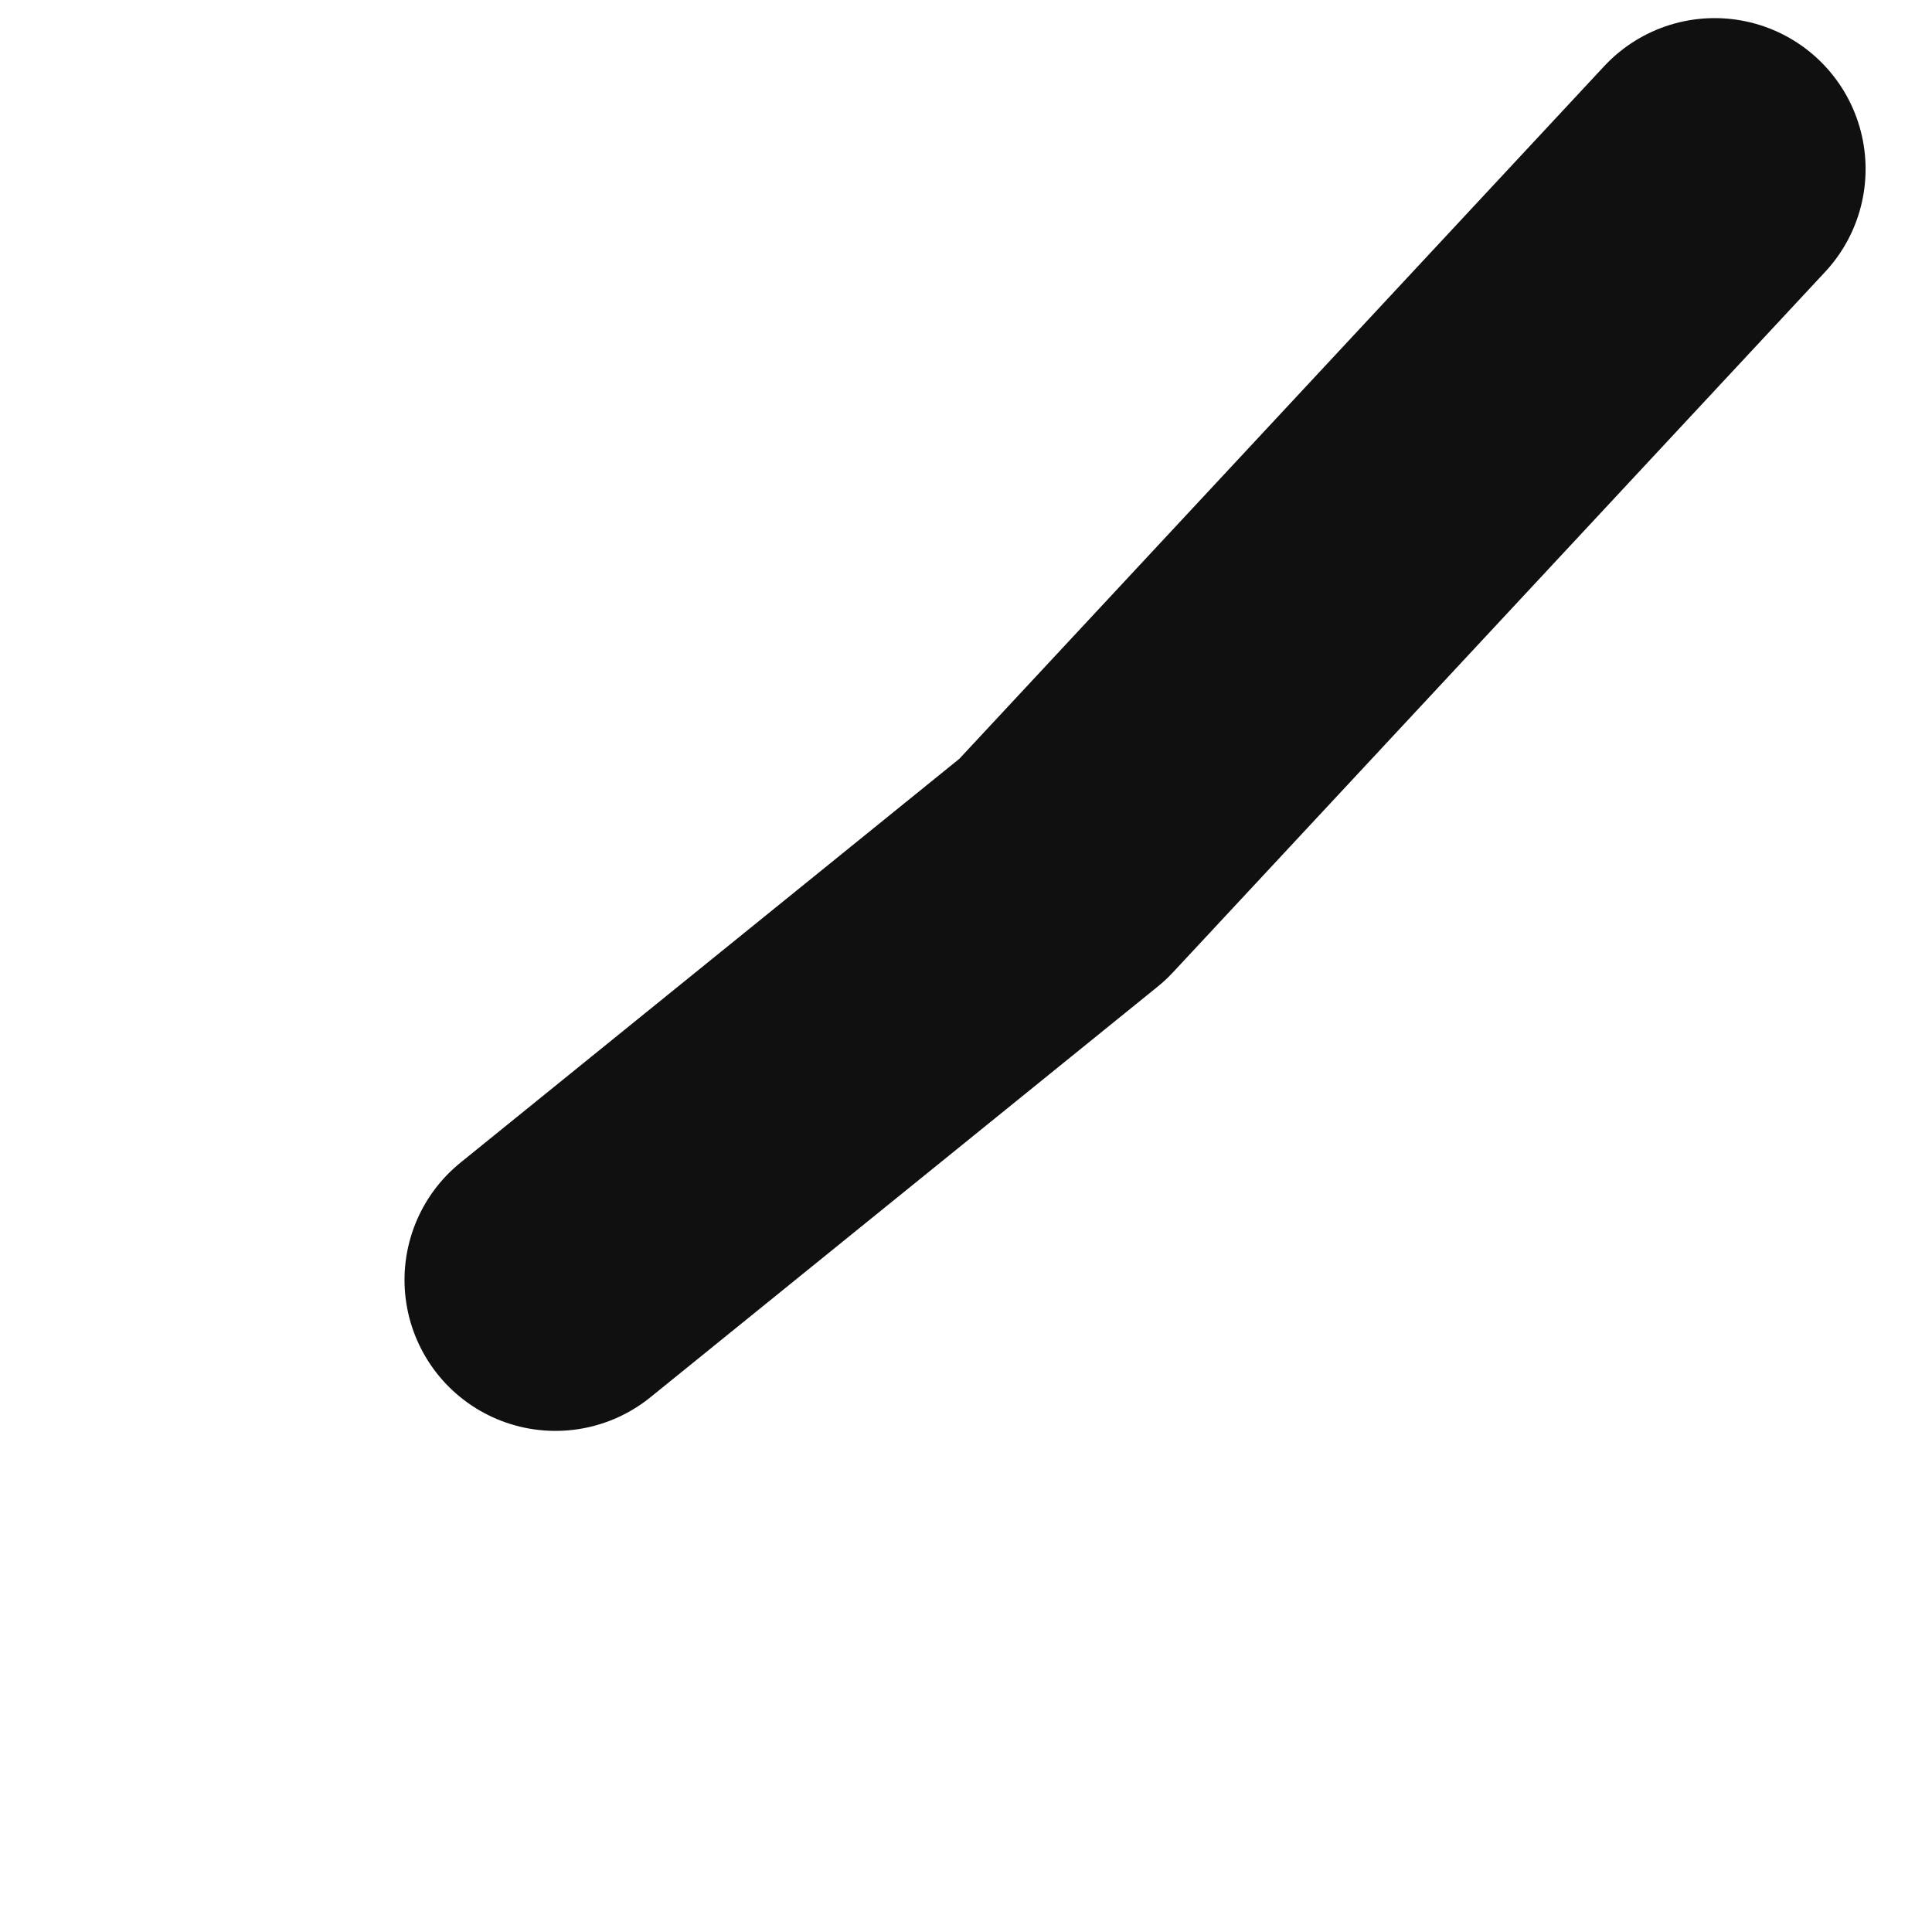
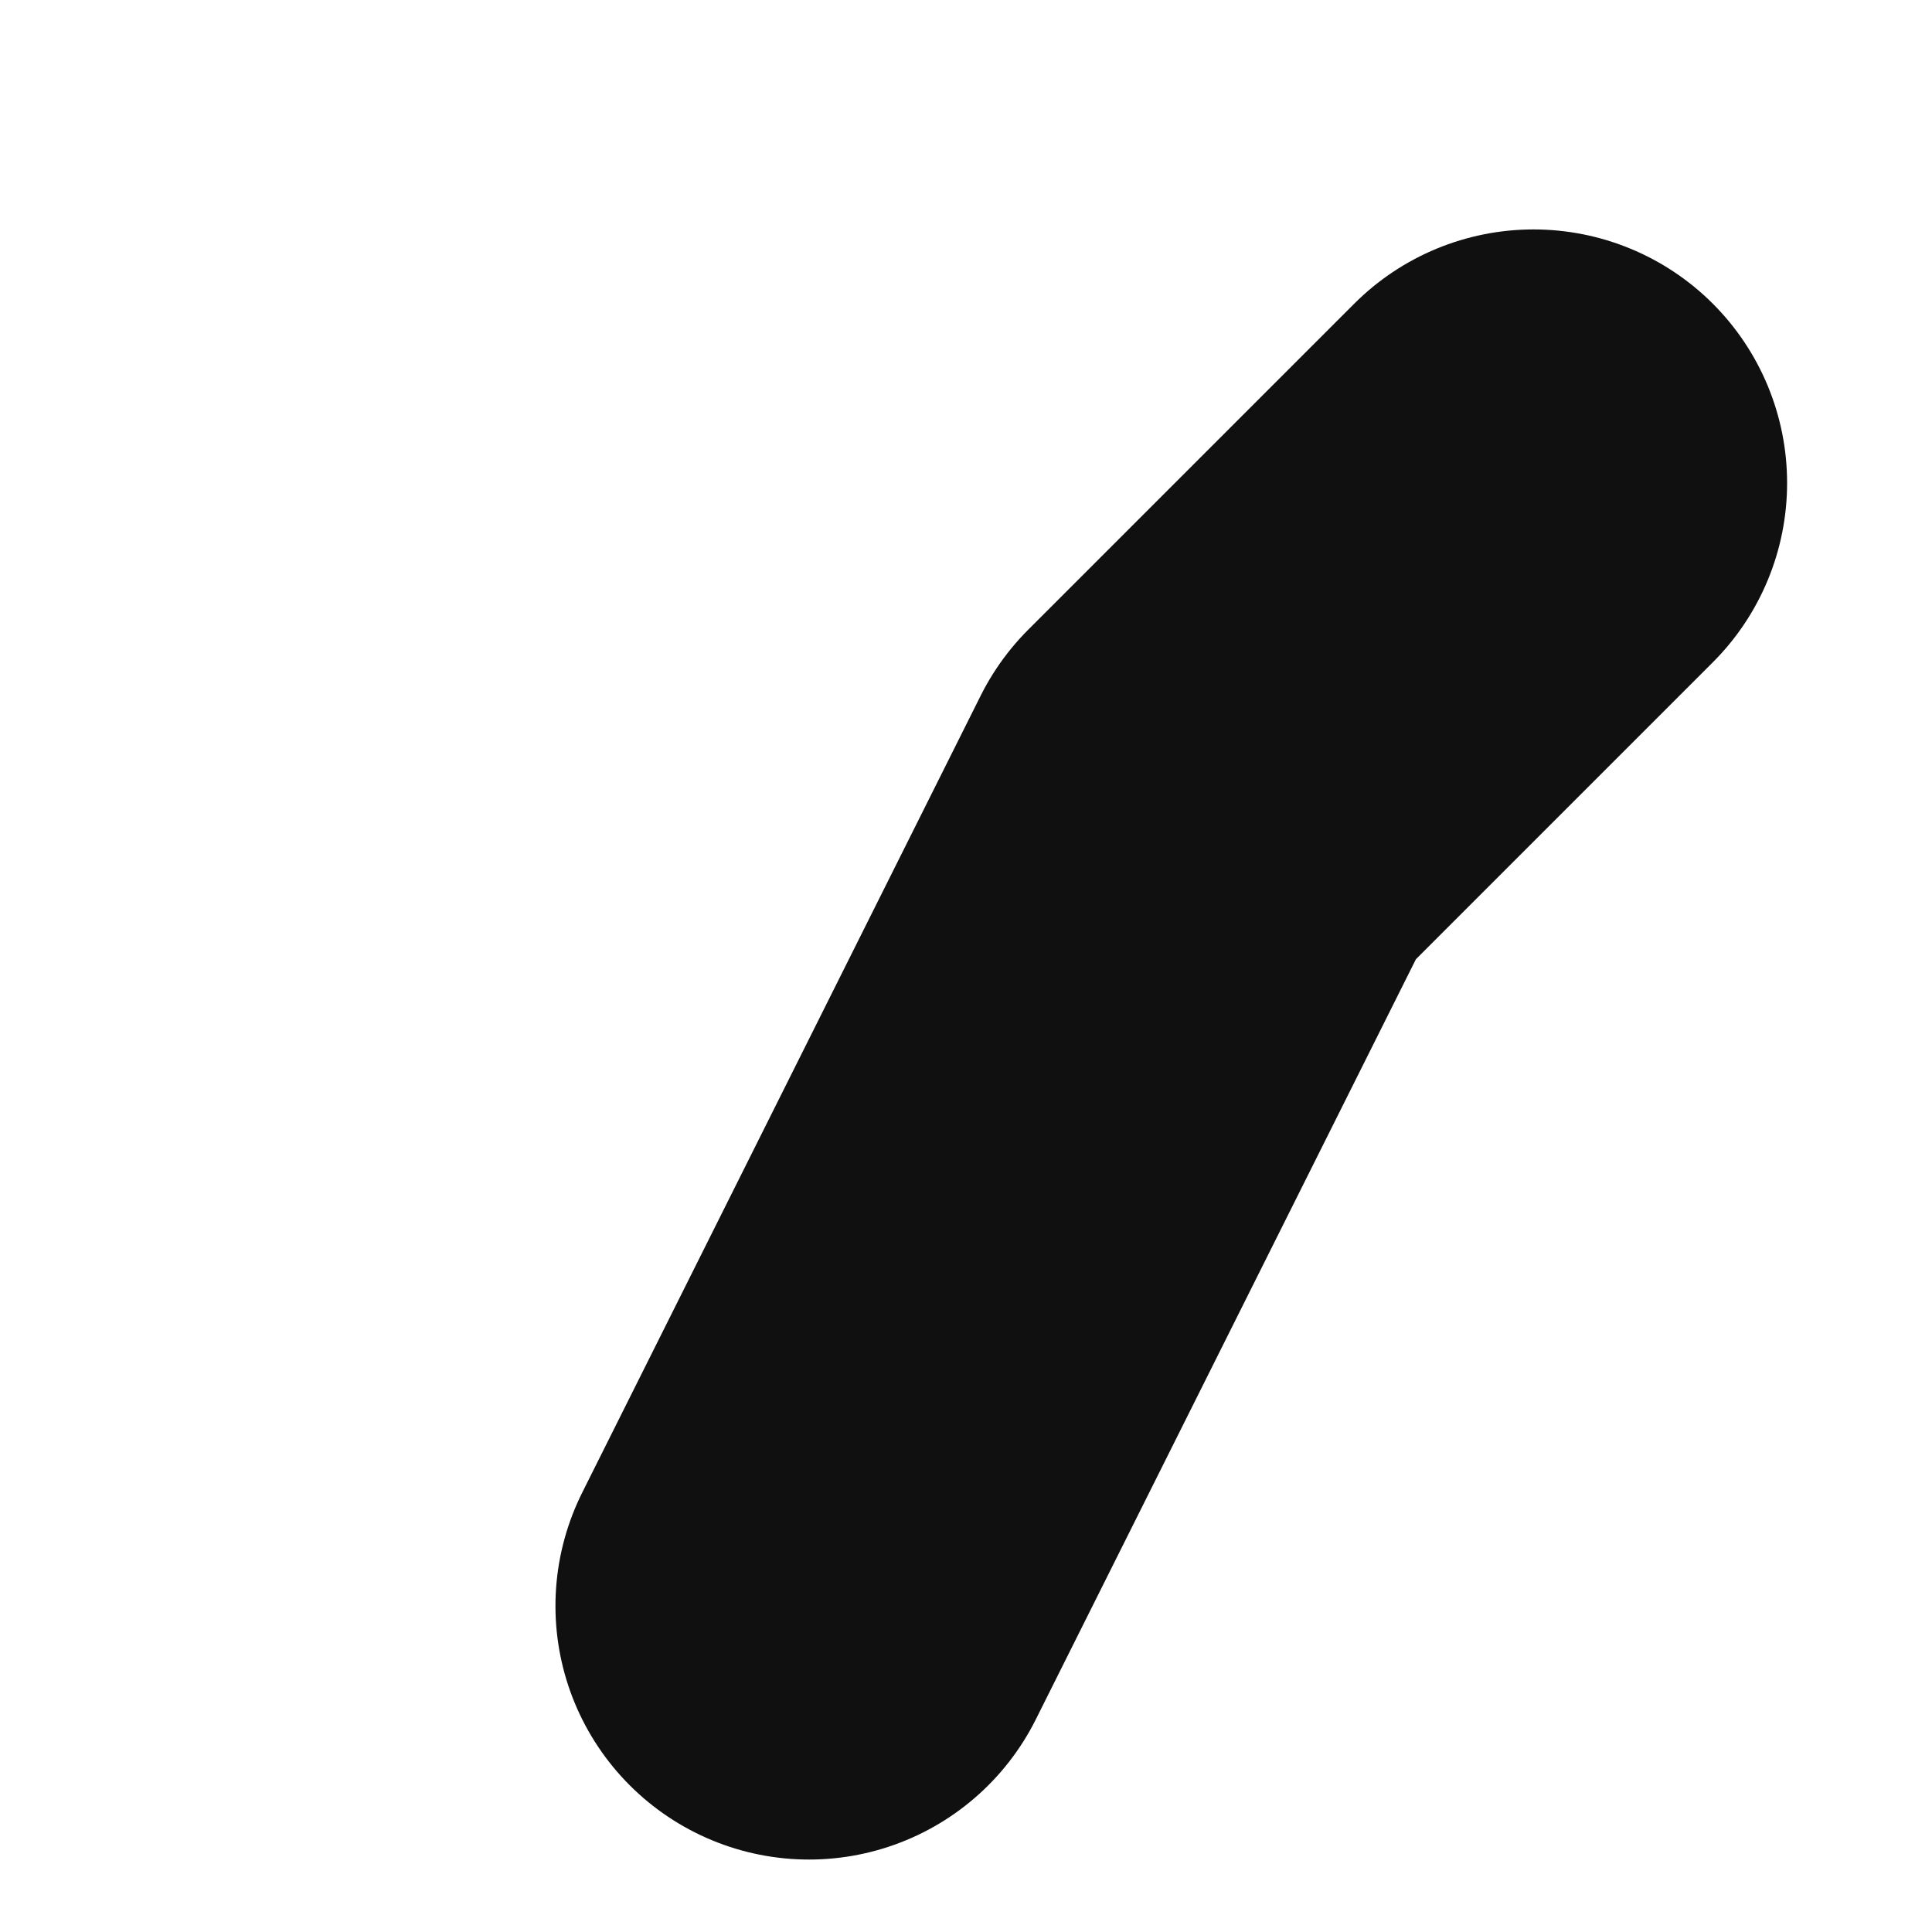
<svg xmlns="http://www.w3.org/2000/svg" width="12" height="12" viewBox="0 0 16 16">
-   <path d="M14.2 1.4 8.8 7.2 4.6 10.6" fill="none" stroke="#101010" stroke-width="2.5" stroke-linecap="round" stroke-linejoin="round" />
+   <path d="M12.7 4 10 6.7 6.7 13.3" fill="none" stroke="#101010" stroke-width="4.2" stroke-linecap="round" stroke-linejoin="round" />
</svg>
